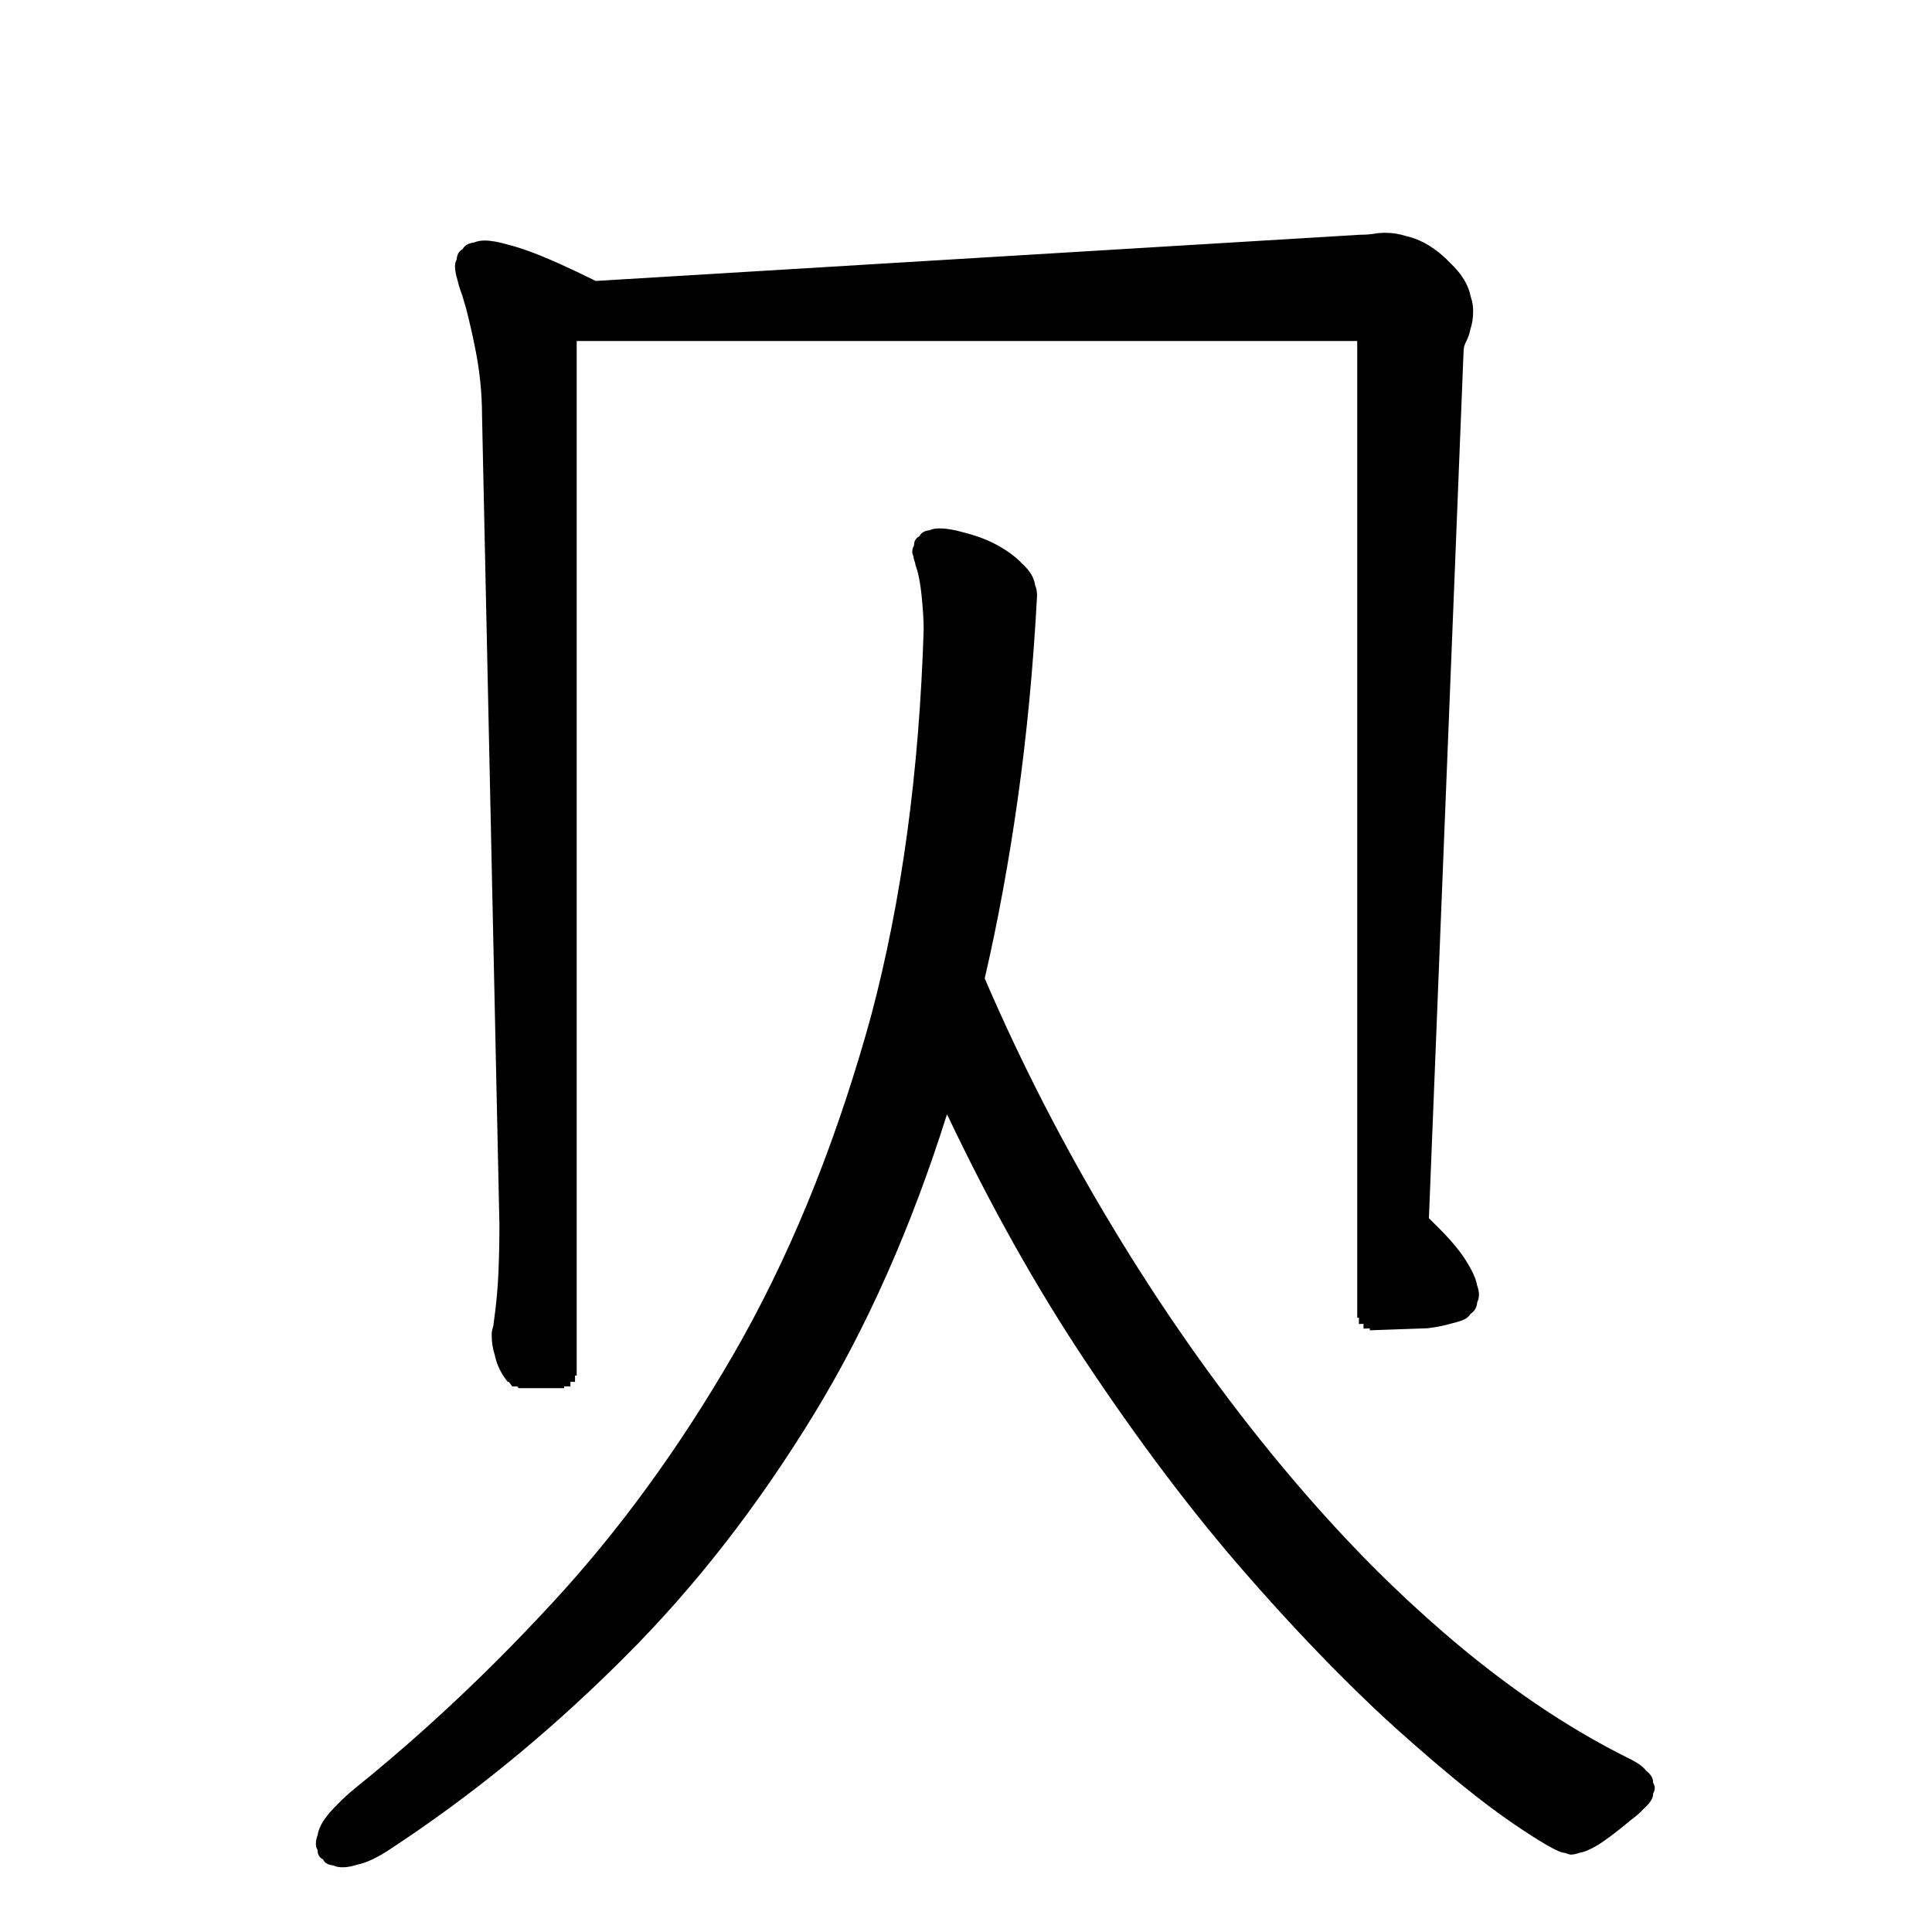
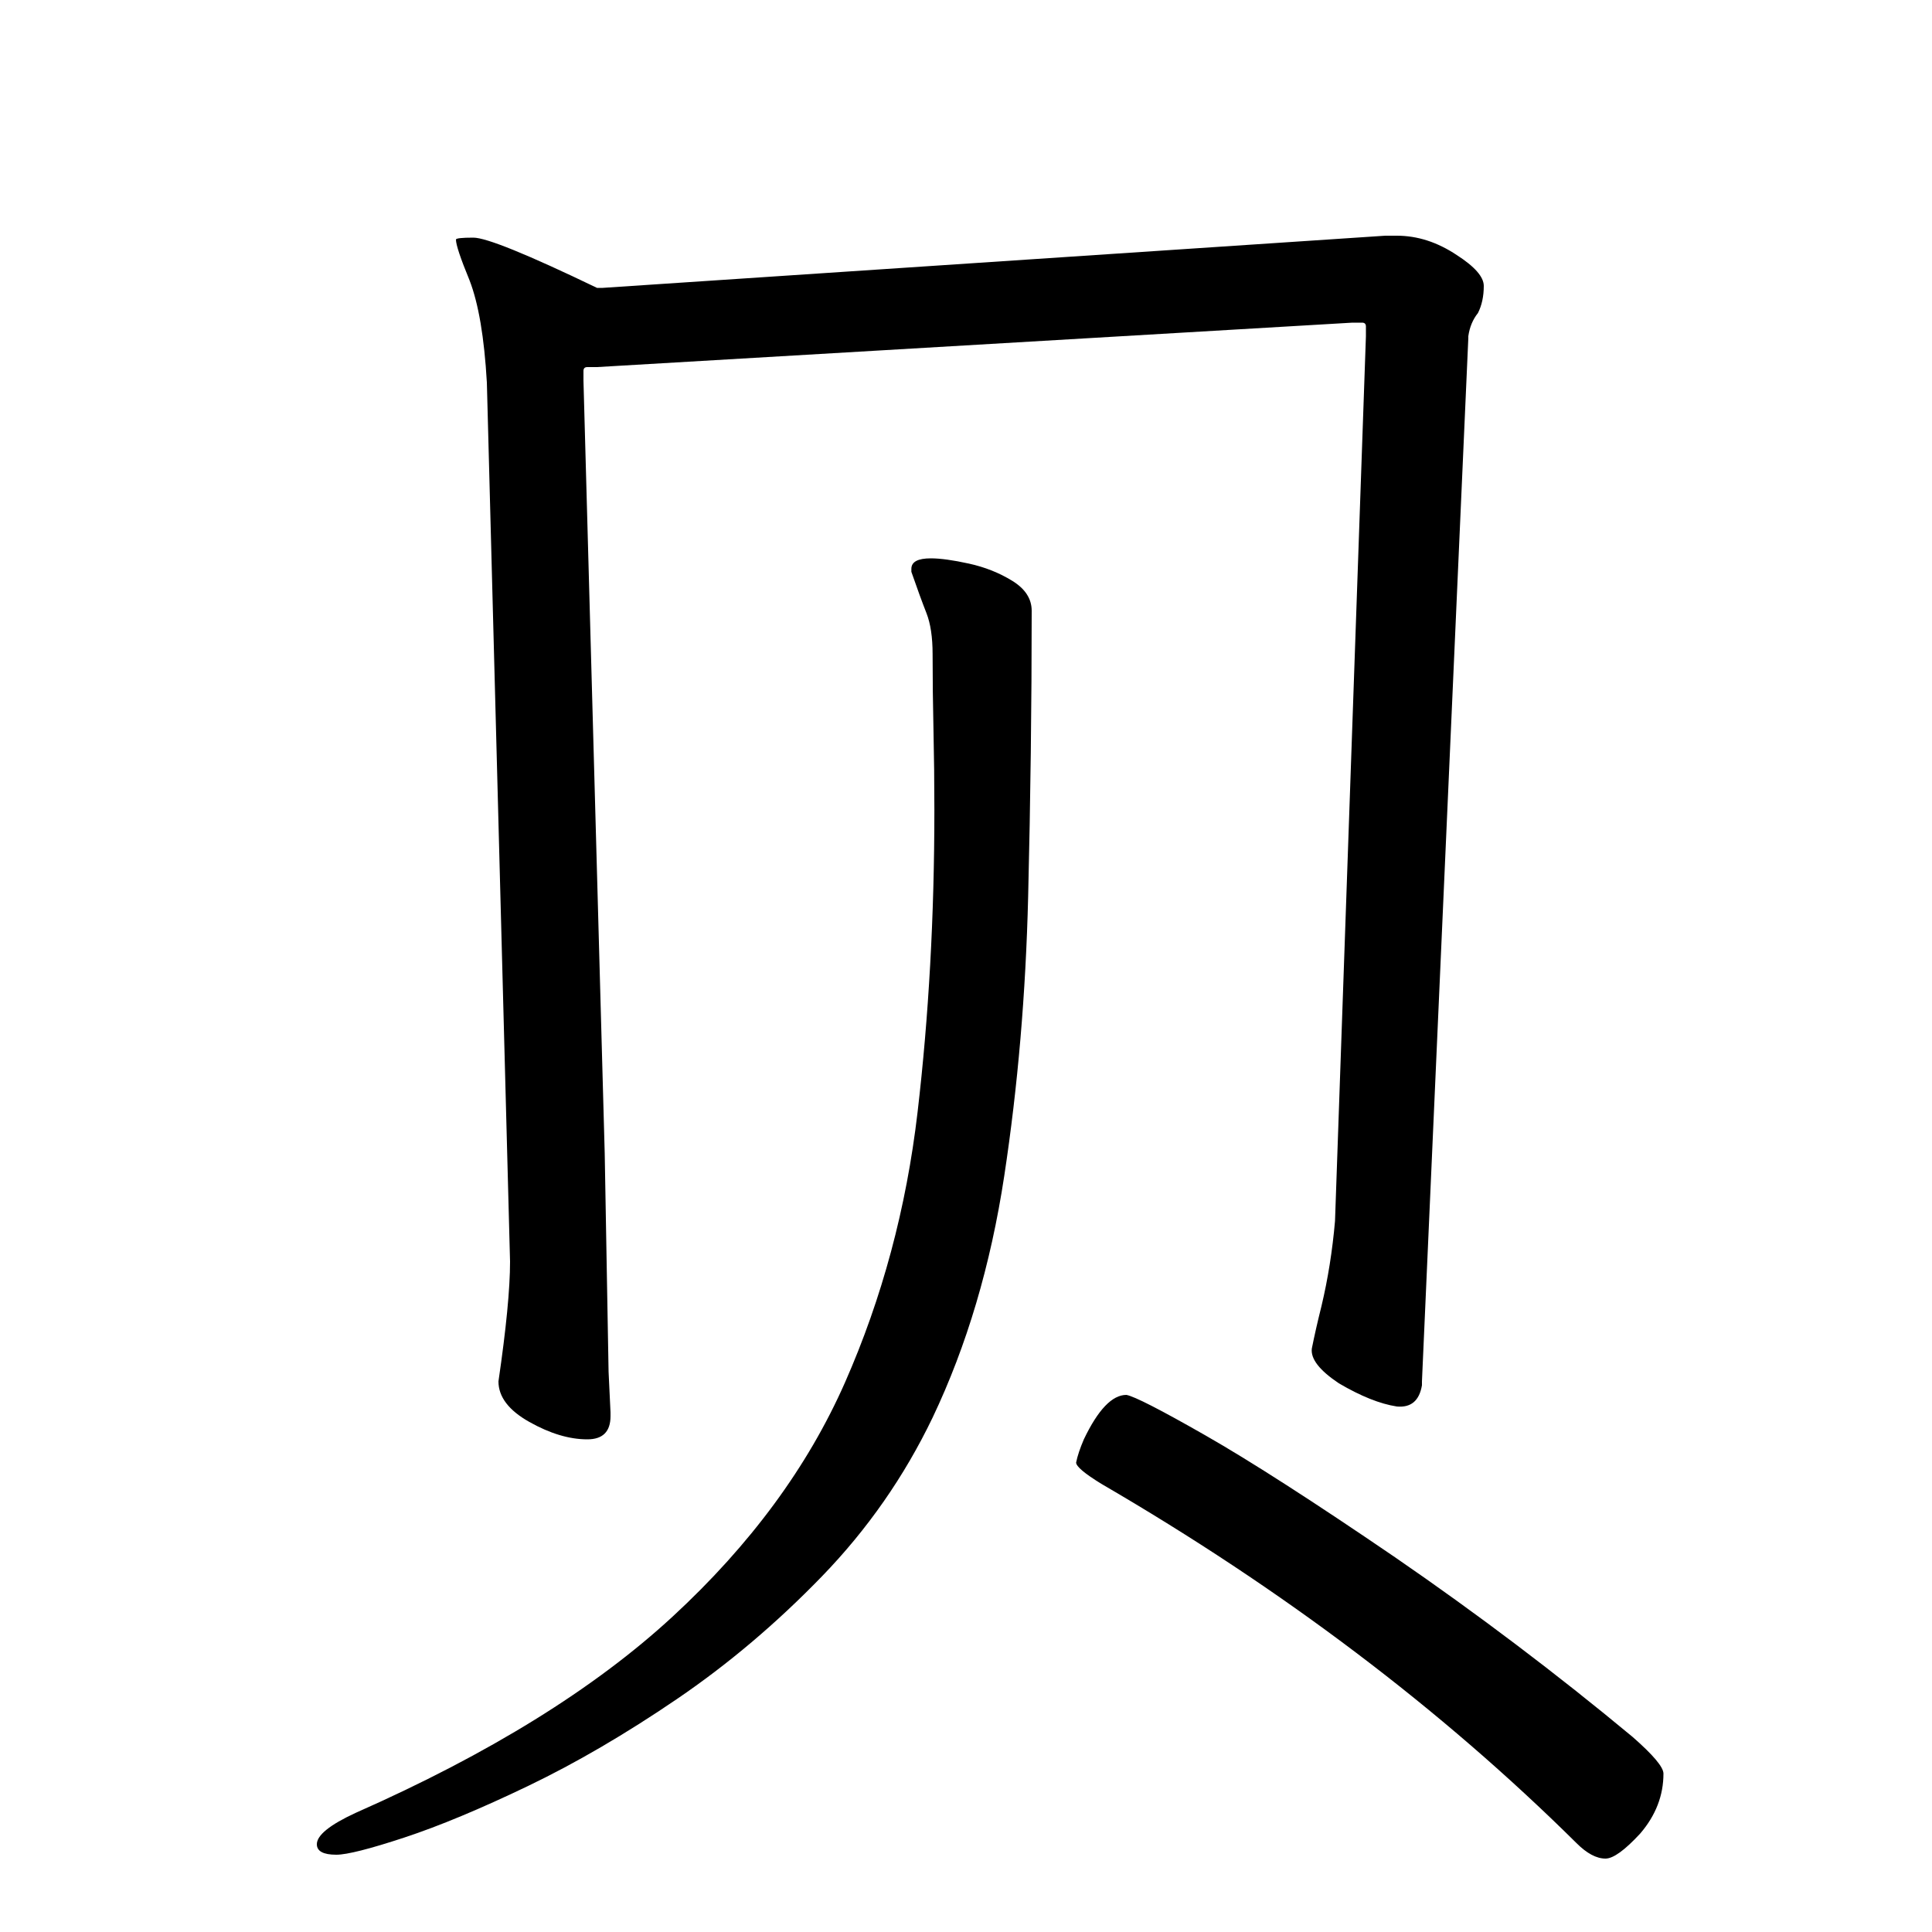
<svg xmlns="http://www.w3.org/2000/svg" viewBox="0 0 1000 1000">
-   <path d="M262.811 715.25H263.408Q264.238 716.462 265.19 717.629H267.751Q268.087 718.067 268.44 718.5H292.0V717.629H295.25V715.25H297.629V712.0H298.5V176.5H702.5V682.064L703.371 682.033V685.314L705.75 685.229V687.693L709.0 687.578V688.564L739.0 687.5Q745.955 686.631 751.398 685.005Q753.969 684.39 756.25 683.629Q759.641 682.499 761.116 680.09Q764.318 678.04 764.602 674.044Q765.5 672.322 765.5 670.0Q765.5 667.953 764.495 665.153Q763.732 660.329 758.629 652.25Q753.67 644.399 743.248 634.157Q741.51 632.387 739.598 630.54L757.5 183.0Q757.5 181.133 757.849 179.266Q758.375 177.758 759.129 176.25Q760.437 173.634 761.061 170.471Q762.5 166.311 762.5 161.0Q762.5 157.148 761.212 153.399Q759.477 144.421 750.527 136.02Q748.808 134.182 746.75 132.371Q737.611 124.328 727.669 122.166Q722.448 120.5 717.0 120.5Q714.0 120.5 711.0 121.0Q708.0 121.5 704.0 121.5L308.34 145.419Q287.659 135.152 274.75 130.371Q268 127.871 262.875 126.621Q255.559 124.5 251.0 124.5Q247.602 124.5 245.486 125.498Q240.98 126.044 239.488 128.935Q236.541 130.537 236.38 134.306Q235.5 135.811 235.5 138.0Q235.5 140.746 236.913 145.376Q237.647 148.652 239.371 153.25Q240.356 156.452 241.311 159.927Q243.758 169.291 246.0 180.5Q249.5 198.0 249.5 215.0L258.5 634.0Q258.5 646.0 258.0 658.5Q257.5 671.0 255.5 685.0Q255.5 686.0 255.0 687.5Q254.5 689.0 254.5 691.0Q254.5 696.515 256.104 701.437Q257.707 708.992 262.811 715.25ZM536.76 308.709V307.889Q536.76 305.3 535.763 302.812Q534.964 297.051 529.09 291.803Q527.525 290.031 525.406 288.315Q517.302 281.753 506.988 278.062Q502.797 276.562 499.092 275.672Q491.708 273.5 486.056 273.5Q483.08 273.5 481.306 274.437Q477.107 274.832 475.913 277.569Q473.068 278.915 473.06 282.472Q472.189 283.768 472.189 285.742Q472.189 286.562 472.557 287.382Q472.926 288.203 472.926 289.023Q473.012 289.262 473.095 289.502Q473.174 290.067 473.428 290.632Q473.797 291.453 473.797 292.273Q474.411 293.984 474.946 295.802Q476.304 301.388 476.978 307.889Q478.083 318.552 478.083 325.935Q474.645 436.187 450.987 525.357Q449.712 530.069 448.38 534.723Q421.489 628.644 379.495 701.237Q337.502 773.831 285.931 829.609Q271.659 845.046 257.273 859.477Q220.845 895.788 183.695 925.662Q178.674 929.793 175.141 933.493Q165.339 942.887 164.458 949.689Q163.5 952.113 163.5 954.258Q163.5 956.232 164.371 957.528Q164.379 961.085 167.224 962.431Q168.418 965.168 172.617 965.563Q174.391 966.5 177.367 966.5Q180.745 966.5 184.768 965.183Q192.407 963.623 202.719 956.606Q263.868 916.413 319.122 861.866Q321.061 859.952 322.987 858.015Q377.356 803.956 421.328 731.935Q462.511 664.482 490.172 576.72Q523.398 646.787 561.467 704.046Q603.461 767.207 645.086 814.782Q671.188 844.615 694.827 868.158Q710.152 883.546 724.453 896.317Q759.816 927.897 782.655 943.482Q805.493 959.067 809.914 959.067Q809.978 959.067 810.042 959.066Q812.118 959.938 813.164 959.938Q815.036 959.938 817.574 958.984Q821.035 958.514 826.359 955.376Q832.622 951.685 844.409 941.841Q848.492 938.811 850.689 936.305Q855.629 931.865 855.629 928.799Q855.629 928.597 855.612 928.396Q856.5 926.849 856.5 925.549Q856.5 924.105 855.612 922.661Q855.629 922.478 855.629 922.299Q855.629 919.356 851.941 916.412Q849.575 913.244 842.936 910.077Q795.048 886.289 747.53 845.276Q729.336 829.572 711.627 811.945Q684.327 784.519 658.186 752.504Q613.982 698.366 575.672 634.796Q538.063 572.388 509.685 506.423Q519.878 462.477 526.814 413.293Q533.813 363.667 536.76 308.709Z" />
+   <path d="M312.0 149.0H309.0Q255.0 123.0 245.0 123.0Q236.0 123.0 236.0 124.0Q236.0 128.0 243.0 145.0Q250.0 163.0 252.0 198.0L264.0 653.0Q264.0 674.0 258.0 715.0Q258.0 727.0 274.0 736.0Q290.0 745.0 304.0 745.0Q316.0 745.0 316.0 733.0V731.0L315.0 710.0L313.0 597.0L302.0 197.0V192.0Q302.0 191.0 302.5 190.5Q303.0 190.0 304.0 190.0H309.0L700.0 167.0H705.0Q706.0 167.0 706.5 167.5Q707.0 168.0 707.0 169.0V174.0L691.0 632.0Q689.0 655.0 684.0 676.0Q681.0 688.0 679.0 698.0Q678.0 706.0 693.0 716.0Q710.0 726.0 723.0 728.0Q734.0 729.0 736.0 717.0V715.0L760.0 175.0V174.0Q761.0 167.0 765.0 162.0Q768.0 156.0 768.0 148.0Q768.0 141.0 754.0 132.0Q739.0 122.0 723.0 122.0H717.0ZM471.723 294.424V295.973Q476.302 309.146 479.507 317.281Q482.713 325.417 482.713 338.589Q482.713 357.96 483.171 378.105Q483.629 398.251 483.629 419.171Q483.629 501.303 474.928 575.686Q466.228 650.069 437.379 715.542Q408.53 781.015 348.084 836.803Q287.639 892.59 184.149 938.305Q164.0 947.603 164.0 954.576Q164.0 960.0 174.074 960.0Q182.317 960.0 209.334 951.089Q236.351 942.179 273.443 924.358Q310.535 906.537 350.374 879.418Q390.213 852.299 425.473 815.882Q460.733 779.465 482.713 733.751Q509.272 677.963 519.804 608.616Q530.337 539.269 532.168 464.111Q534.0 388.953 534.0 316.119Q534.0 306.821 523.926 300.622Q513.852 294.424 501.488 291.712Q489.124 289.0 481.797 289.0Q471.723 289.0 471.723 294.424ZM861.0 918.0Q861.0 913.0 845.0 899.0Q786.0 850.0 722.0 806.0Q659.0 763.0 624.0 743.0Q589.0 723.0 583.0 722.0Q572.0 722.0 561.0 745.0Q558.0 752.0 557.0 757.0Q557.0 760.0 570.0 768.0Q711.0 850.0 816.0 954.0Q824.0 962.0 831.0 962.0Q837.0 962.0 849.0 949.0Q861.0 935.0 861.0 918.0Z" />
</svg>
